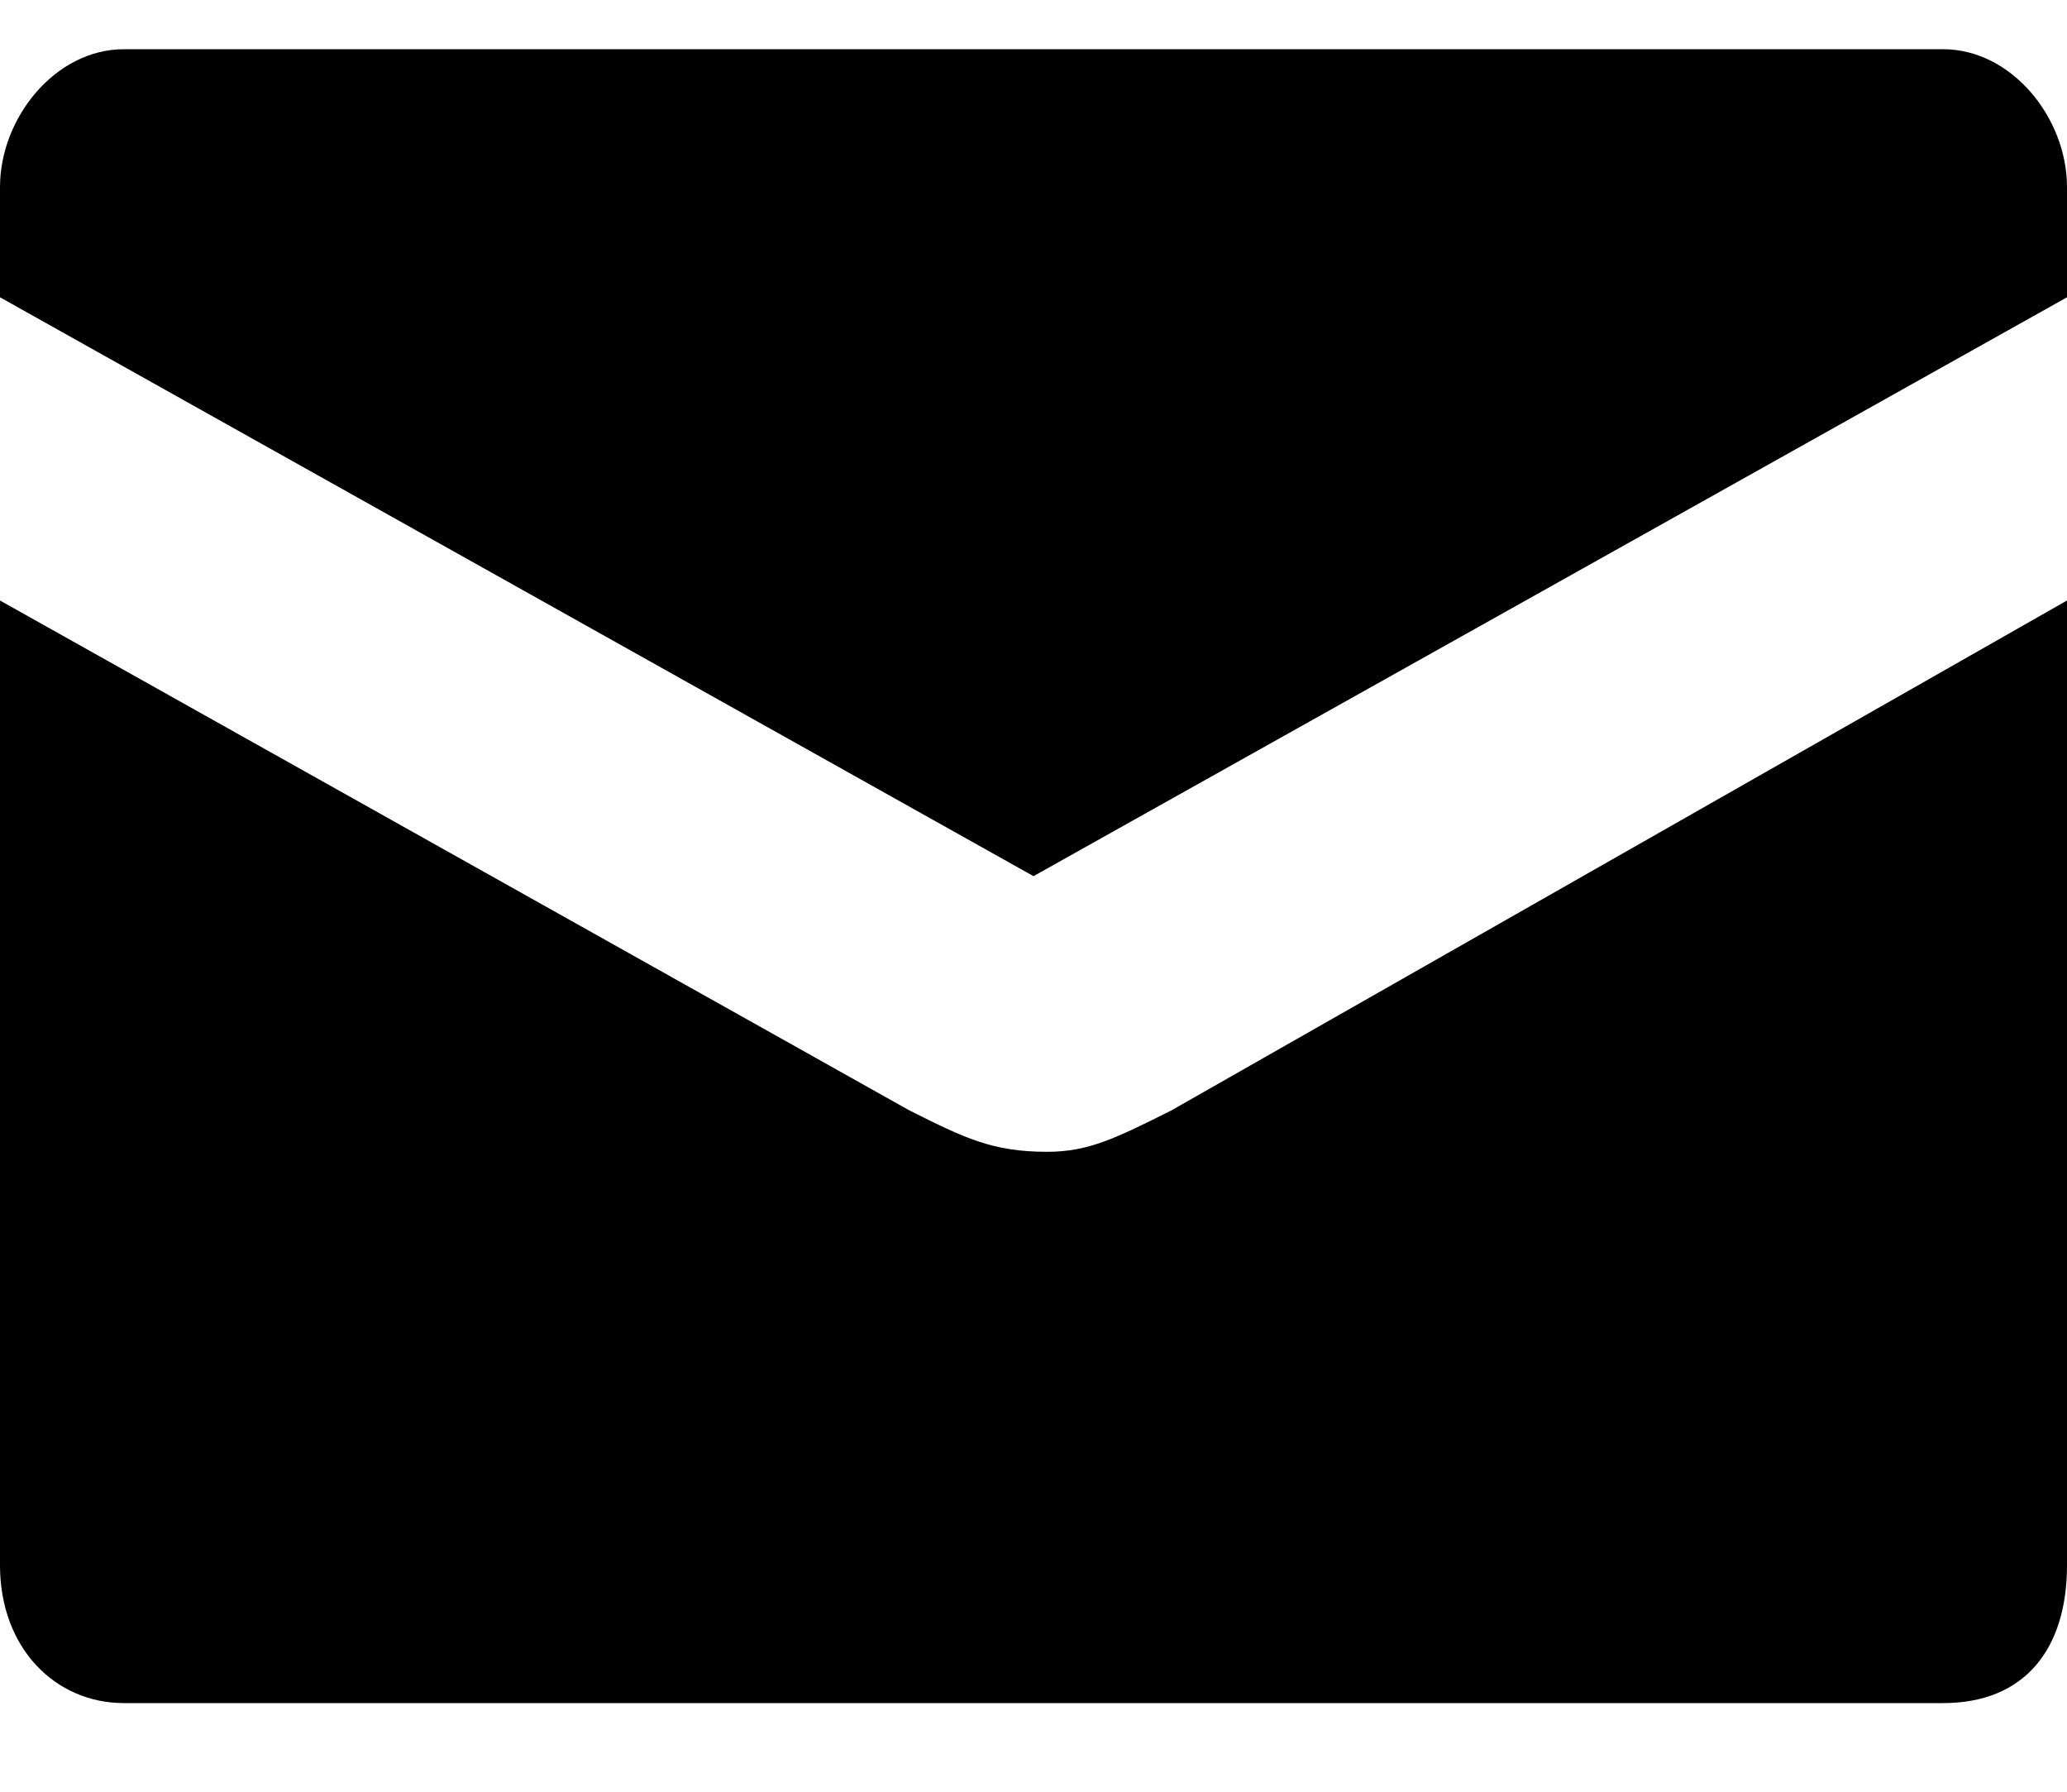
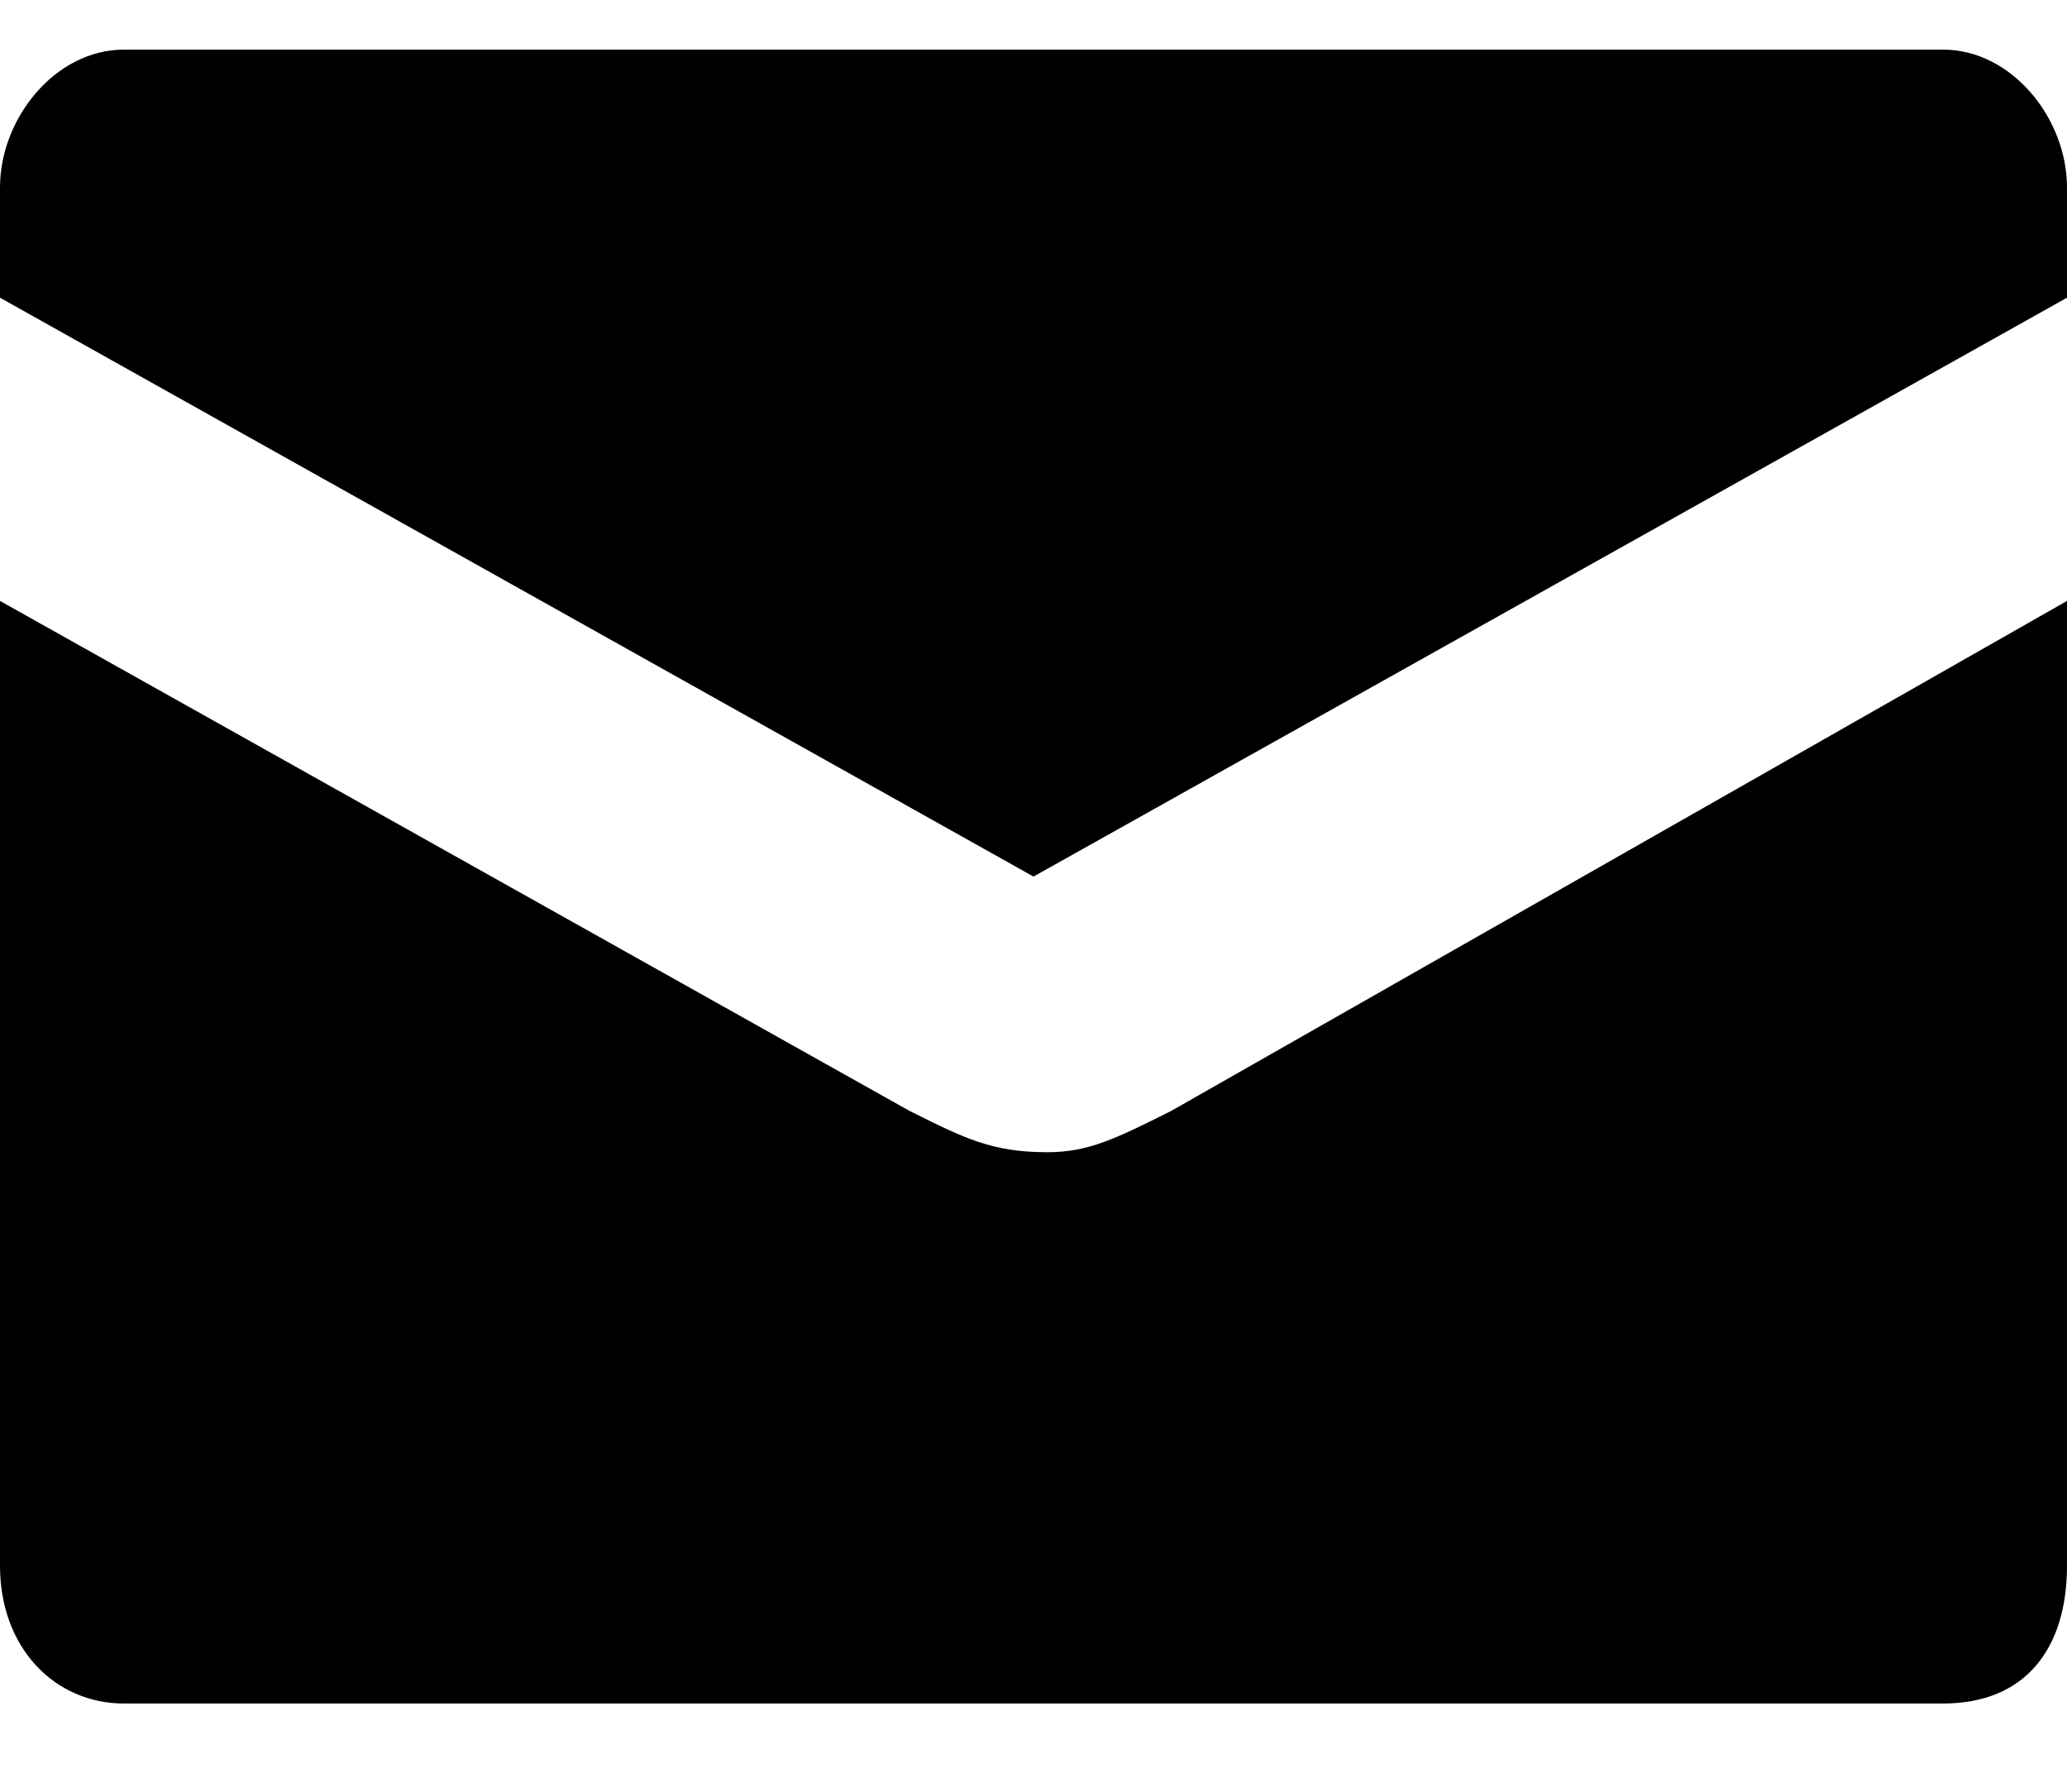
<svg xmlns="http://www.w3.org/2000/svg" width="15" height="13" viewBox="0 0 15 13" fill="none">
-   <path d="M7.6 8.357C7.2 8.357 7 8.257 6.6 8.057L0 4.357V11.357C0 11.957 0.4 12.357 0.9 12.357H14.1C14.7 12.357 15 11.957 15 11.357V4.357L8.5 8.057C8.1 8.257 7.9 8.357 7.6 8.357ZM14.1 0.357H0.9C0.4 0.357 0 0.857 0 1.357V2.157L7.5 6.357L15 2.157V1.357C15 0.857 14.6 0.357 14.1 0.357Z" fill="black" />
+   <path d="M7.6 8.36c-.4 0-.6-.1-1-.3L0 4.36v7c0 .6.4 1 .9 1h13.2c.6 0 .9-.4.9-1v-7l-6.5 3.7c-.4.2-.6.3-.9.3Zm6.5-8H.9c-.5 0-.9.5-.9 1v.8l7.5 4.2 7.5-4.2v-.8c0-.5-.4-1-.9-1Z" fill="#000" />
</svg>
